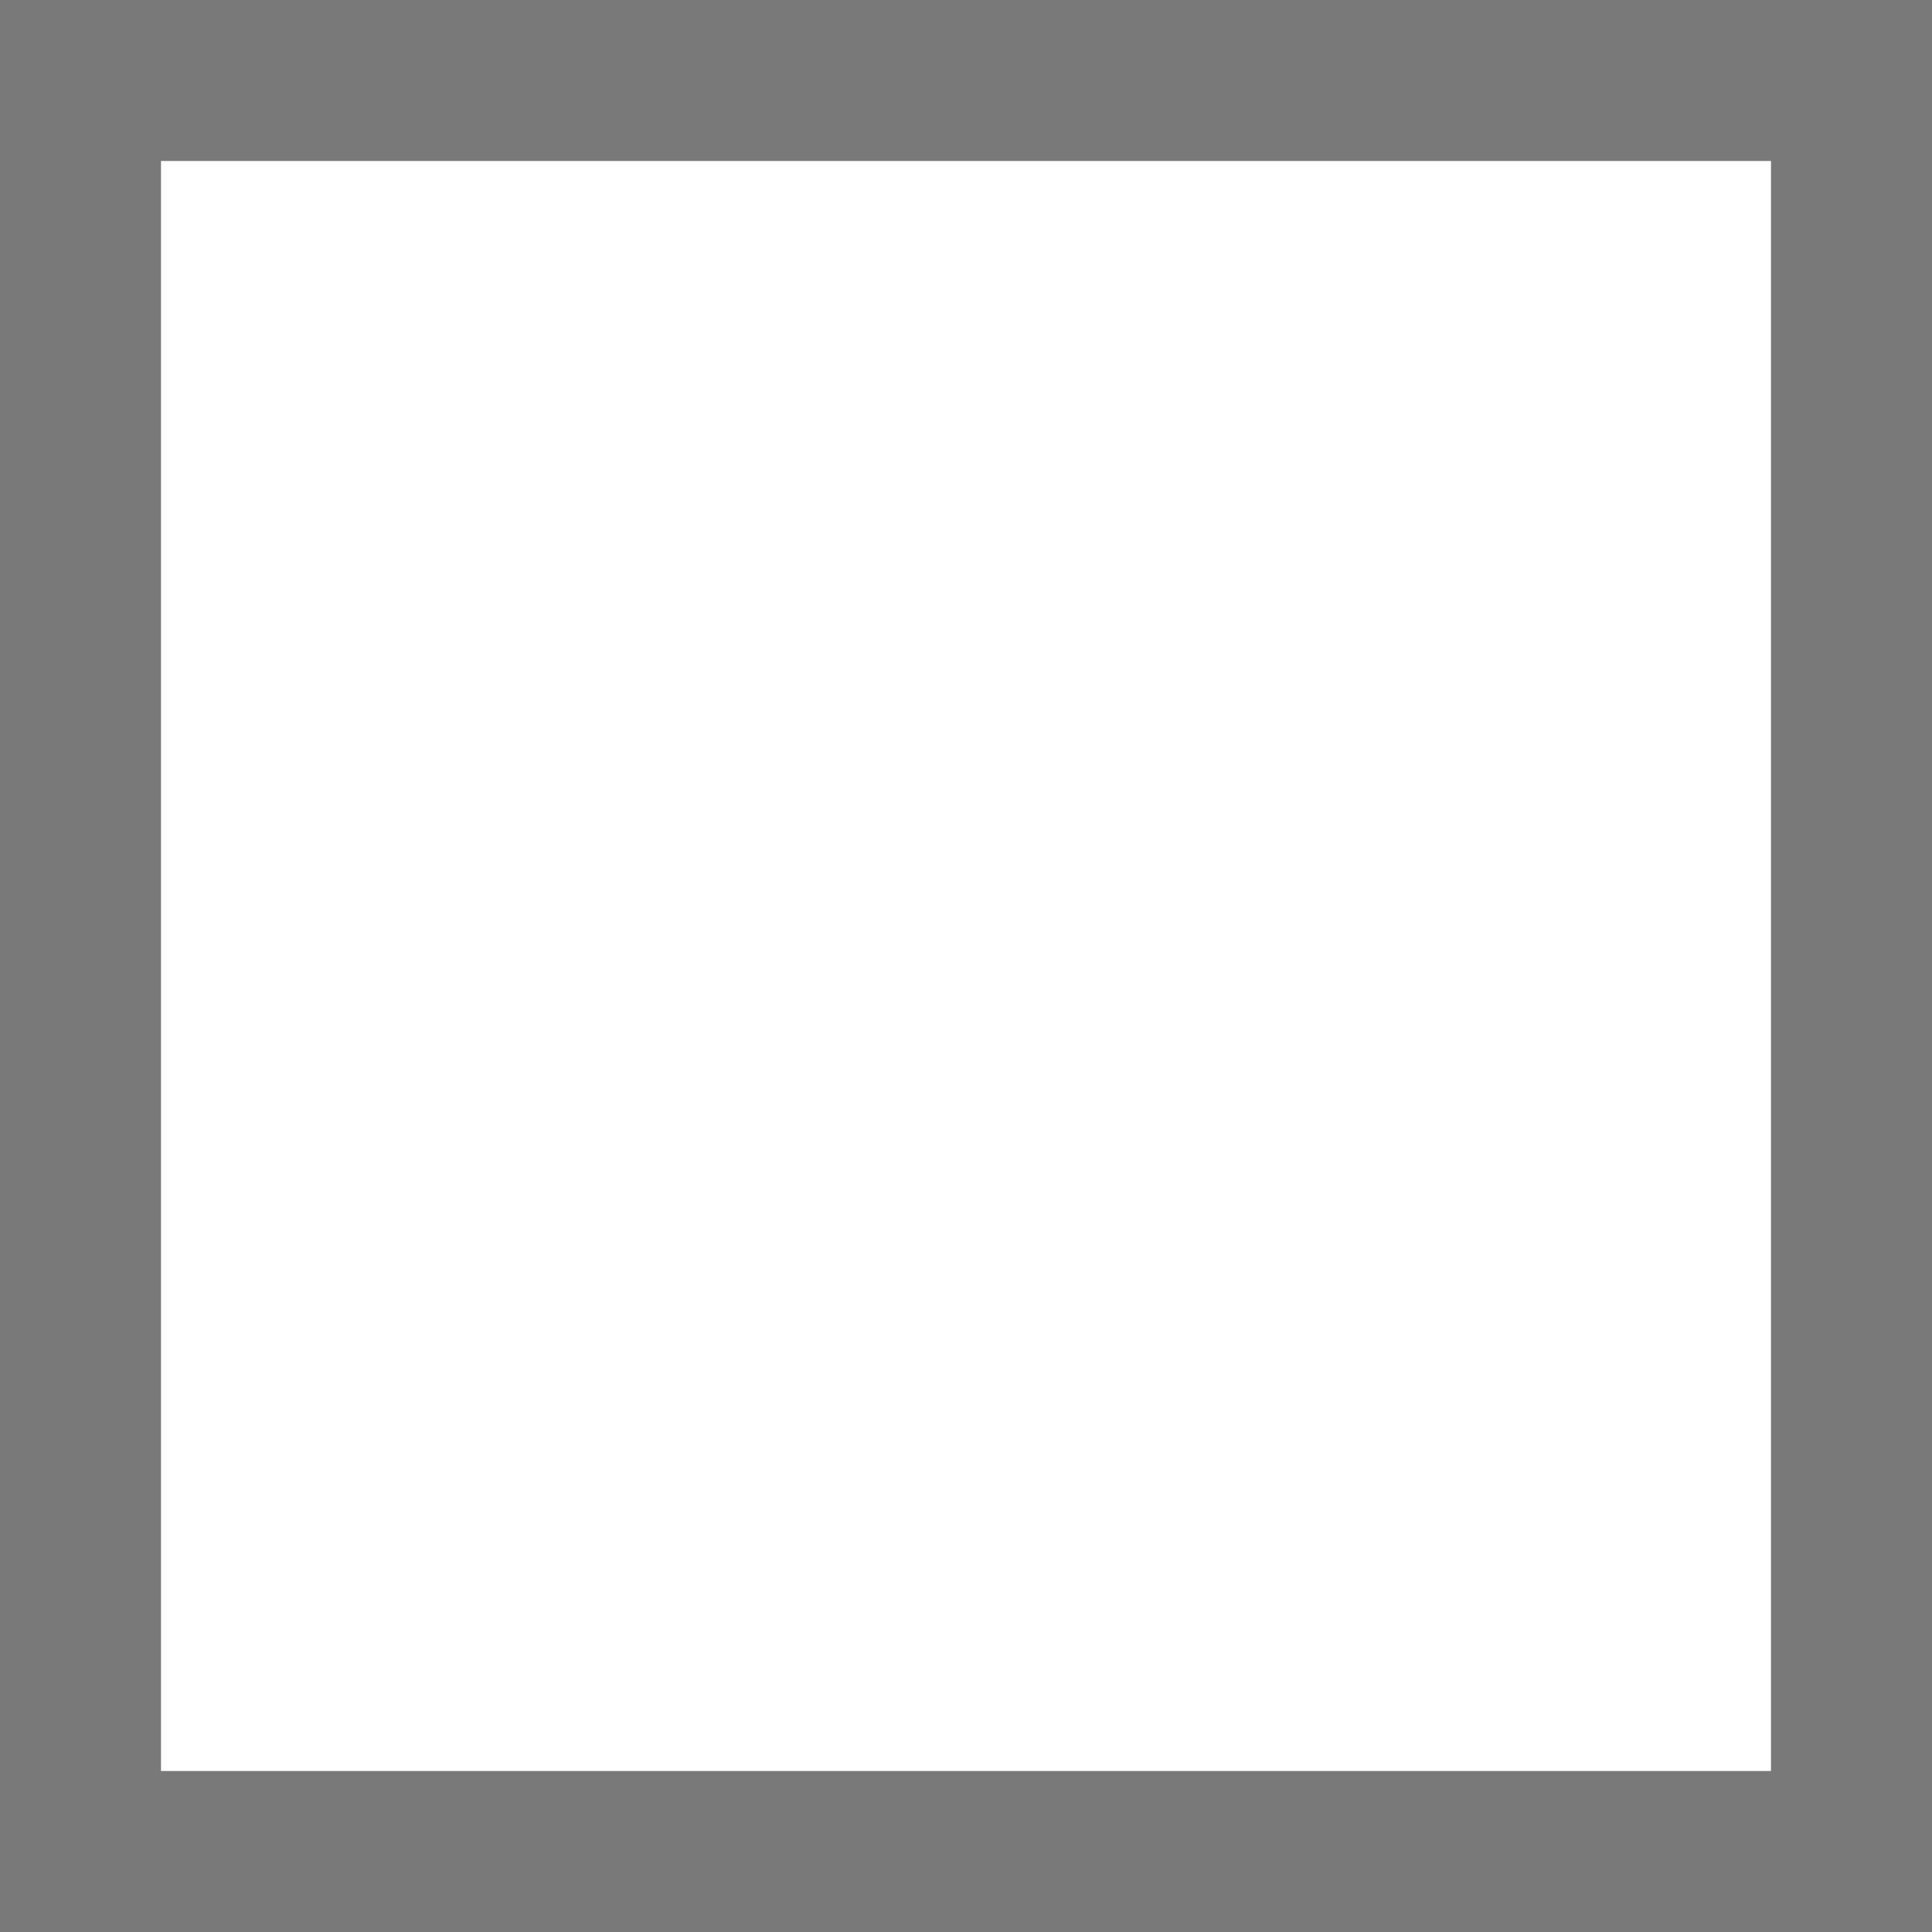
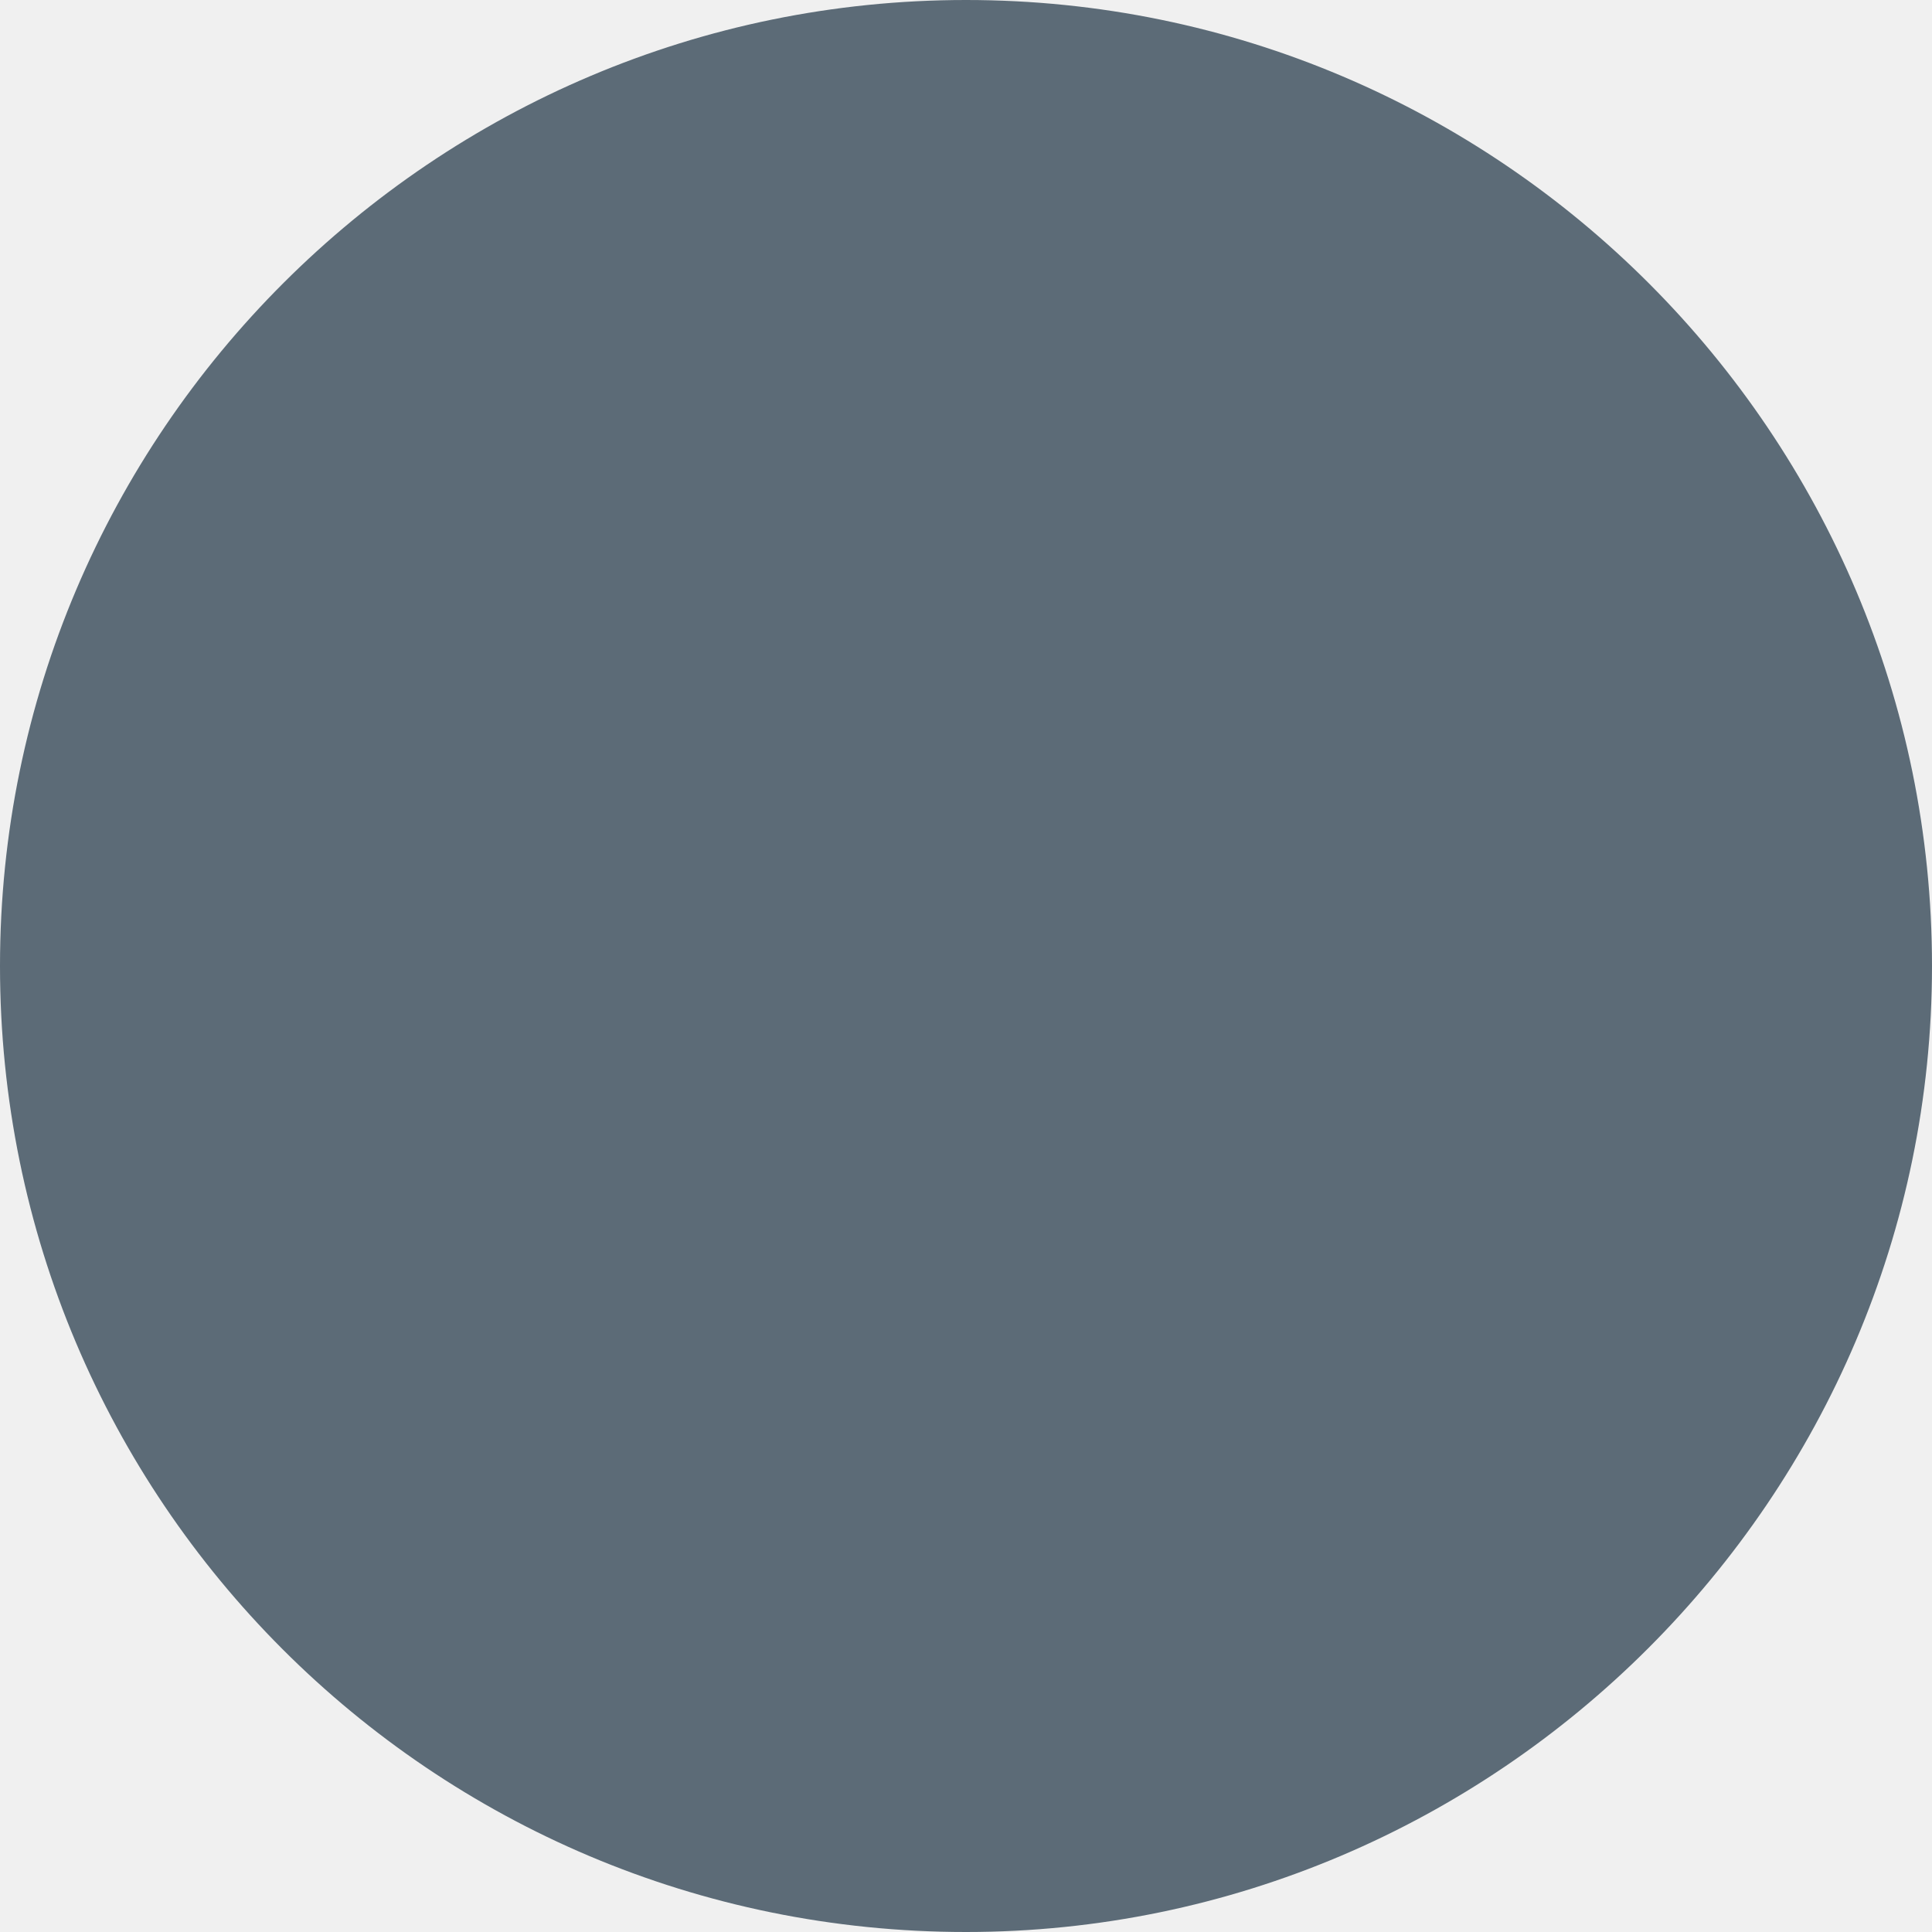
- <svg xmlns="http://www.w3.org/2000/svg" version="1.1" width="12px" height="12px" viewBox="18 93  12 12">
-   <path d="M 18.5 93.5  L 29.5 93.5  L 29.5 104.5  L 18.5 104.5  L 18.5 93.5  Z " fill-rule="nonzero" fill="#ffffff" stroke="none" />
-   <path d="M 18.5 93.5  L 29.5 93.5  L 29.5 104.5  L 18.5 104.5  L 18.5 93.5  Z " stroke-width="1" stroke="#797979" fill="none" />
+ <svg xmlns="http://www.w3.org/2000/svg" version="1.1" width="6px" height="6px">
+   <g transform="matrix(1 0 0 1 -395 -54 )">
+     <path d="M 0 3  C 0 4.659  1.341 6  3 6  C 4.65 6  6 4.65  6 3  C 6 1.35  4.659 0  3 0  C 1.35 0  0 1.341  0 3  Z " fill-rule="nonzero" fill="#5c6b77" stroke="none" transform="matrix(1 0 0 1 395 54 )" />
+   </g>
</svg>
